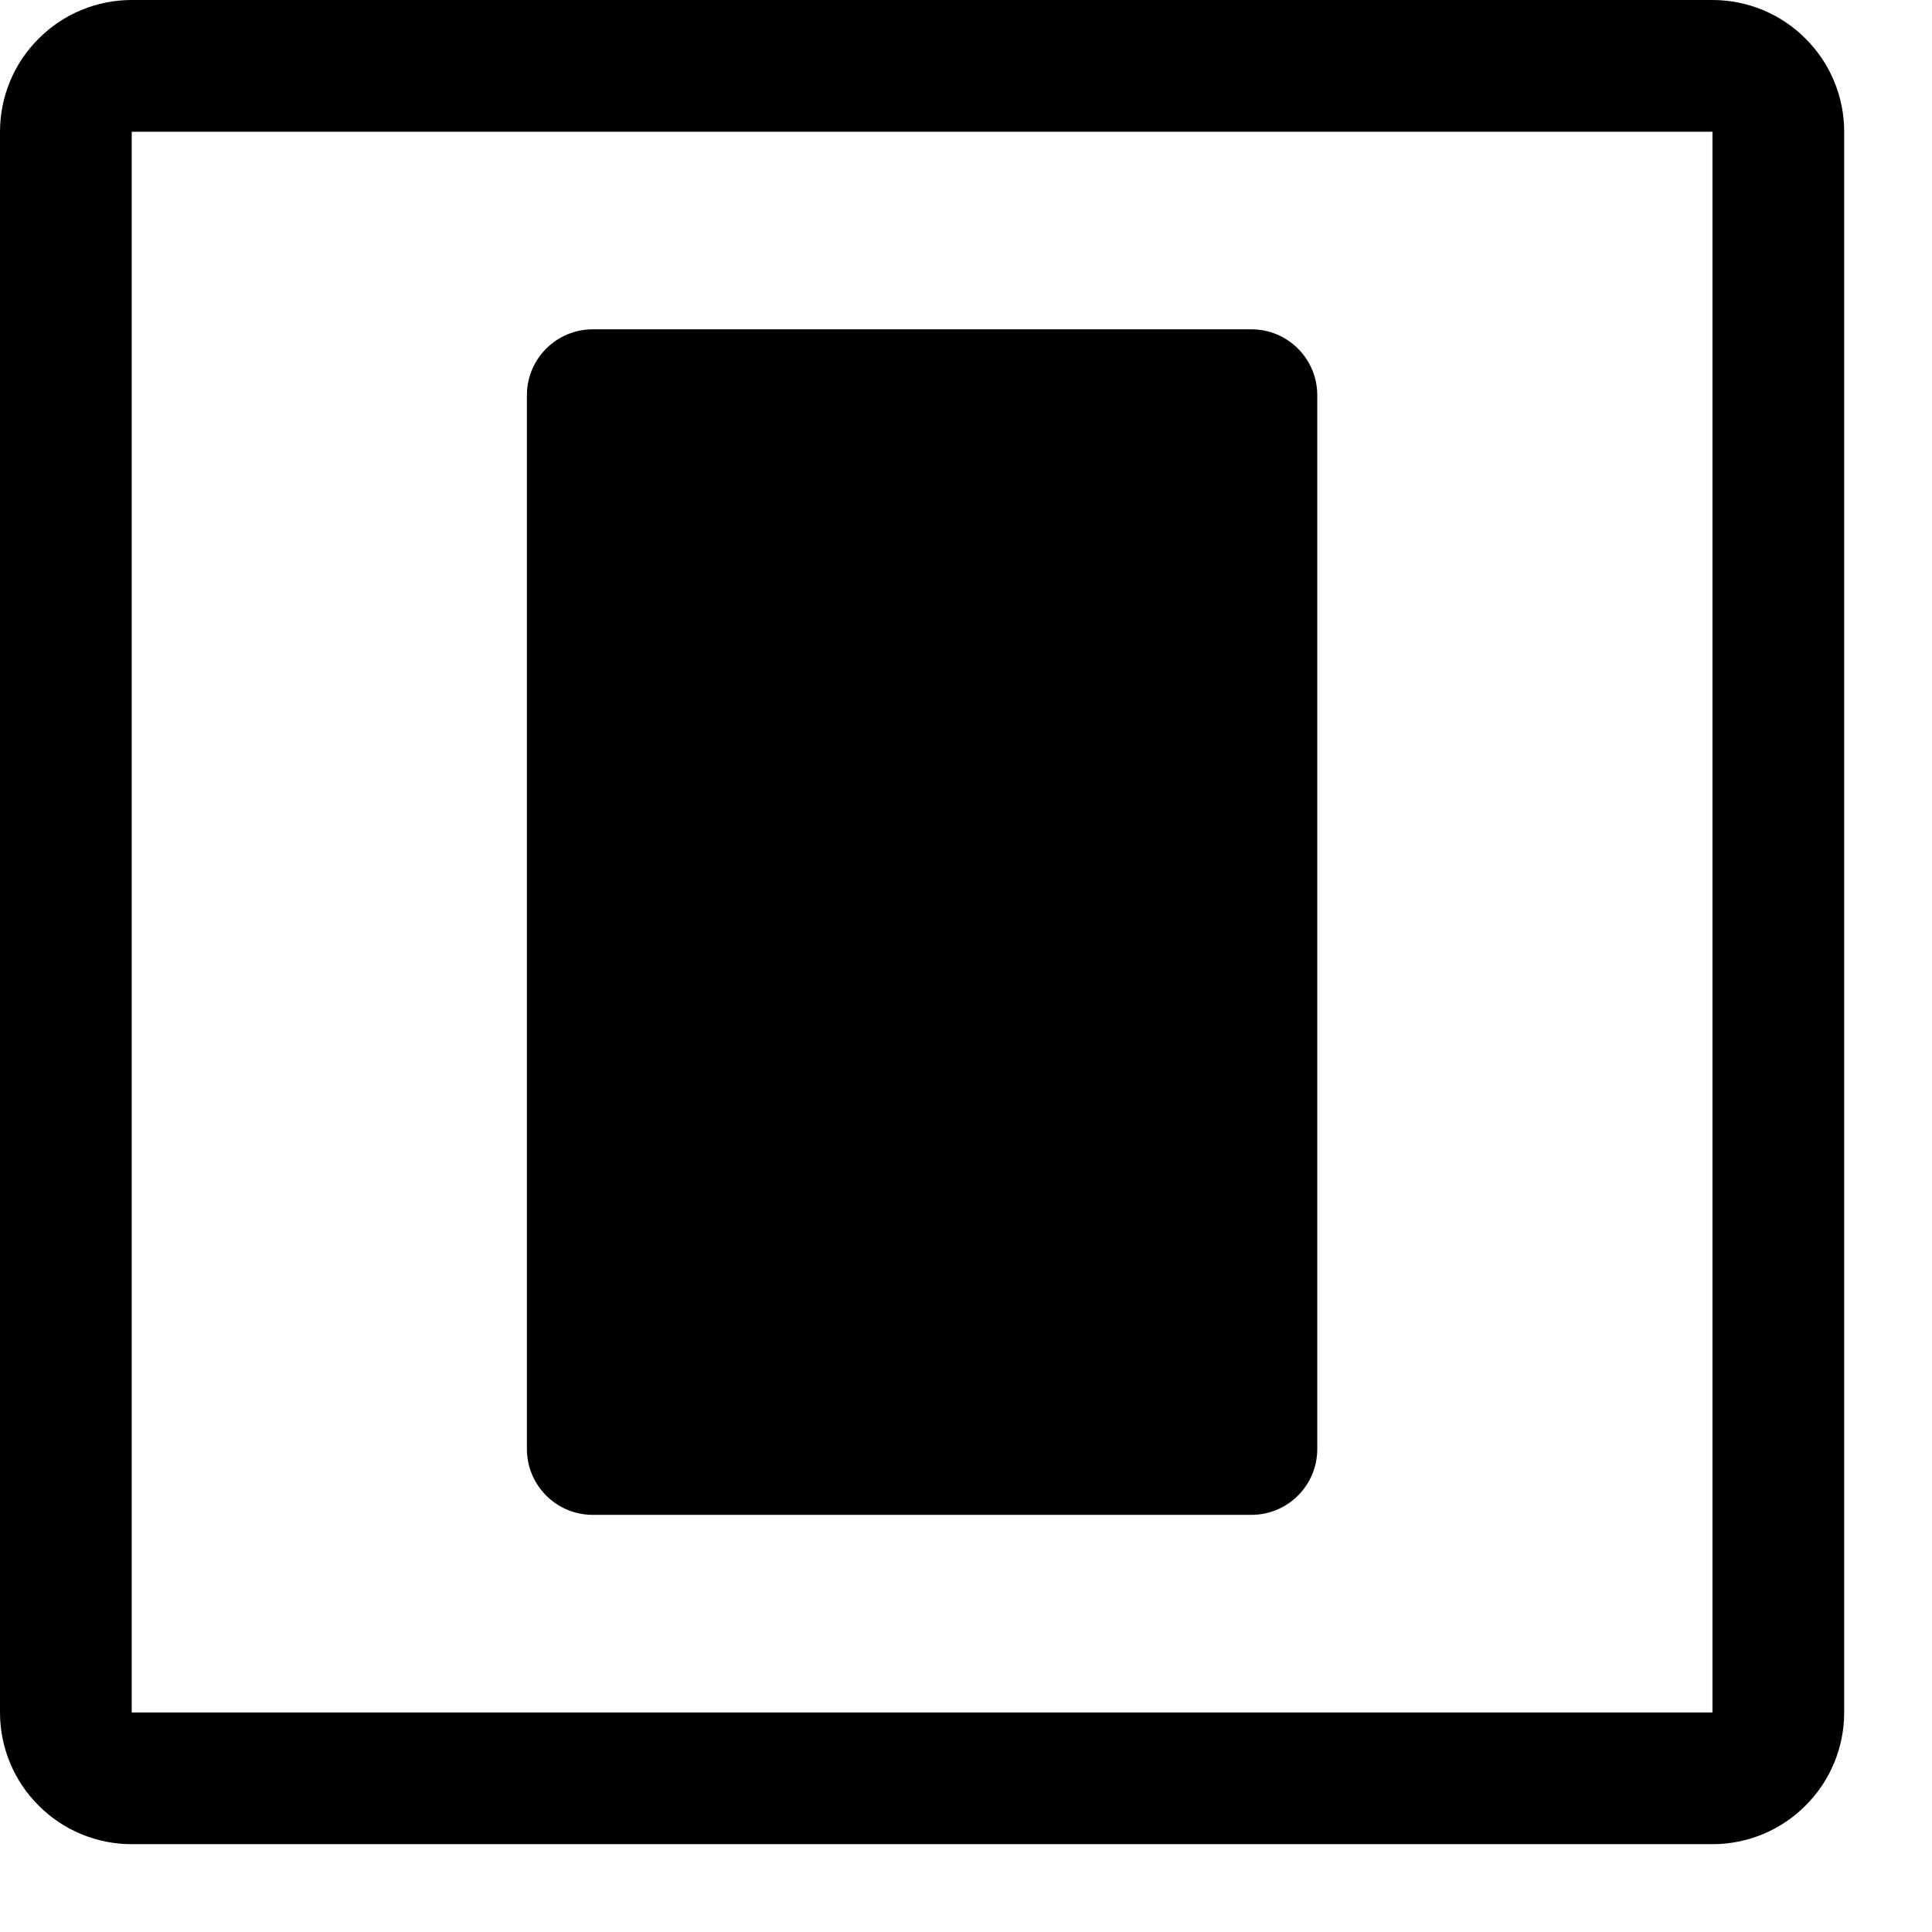
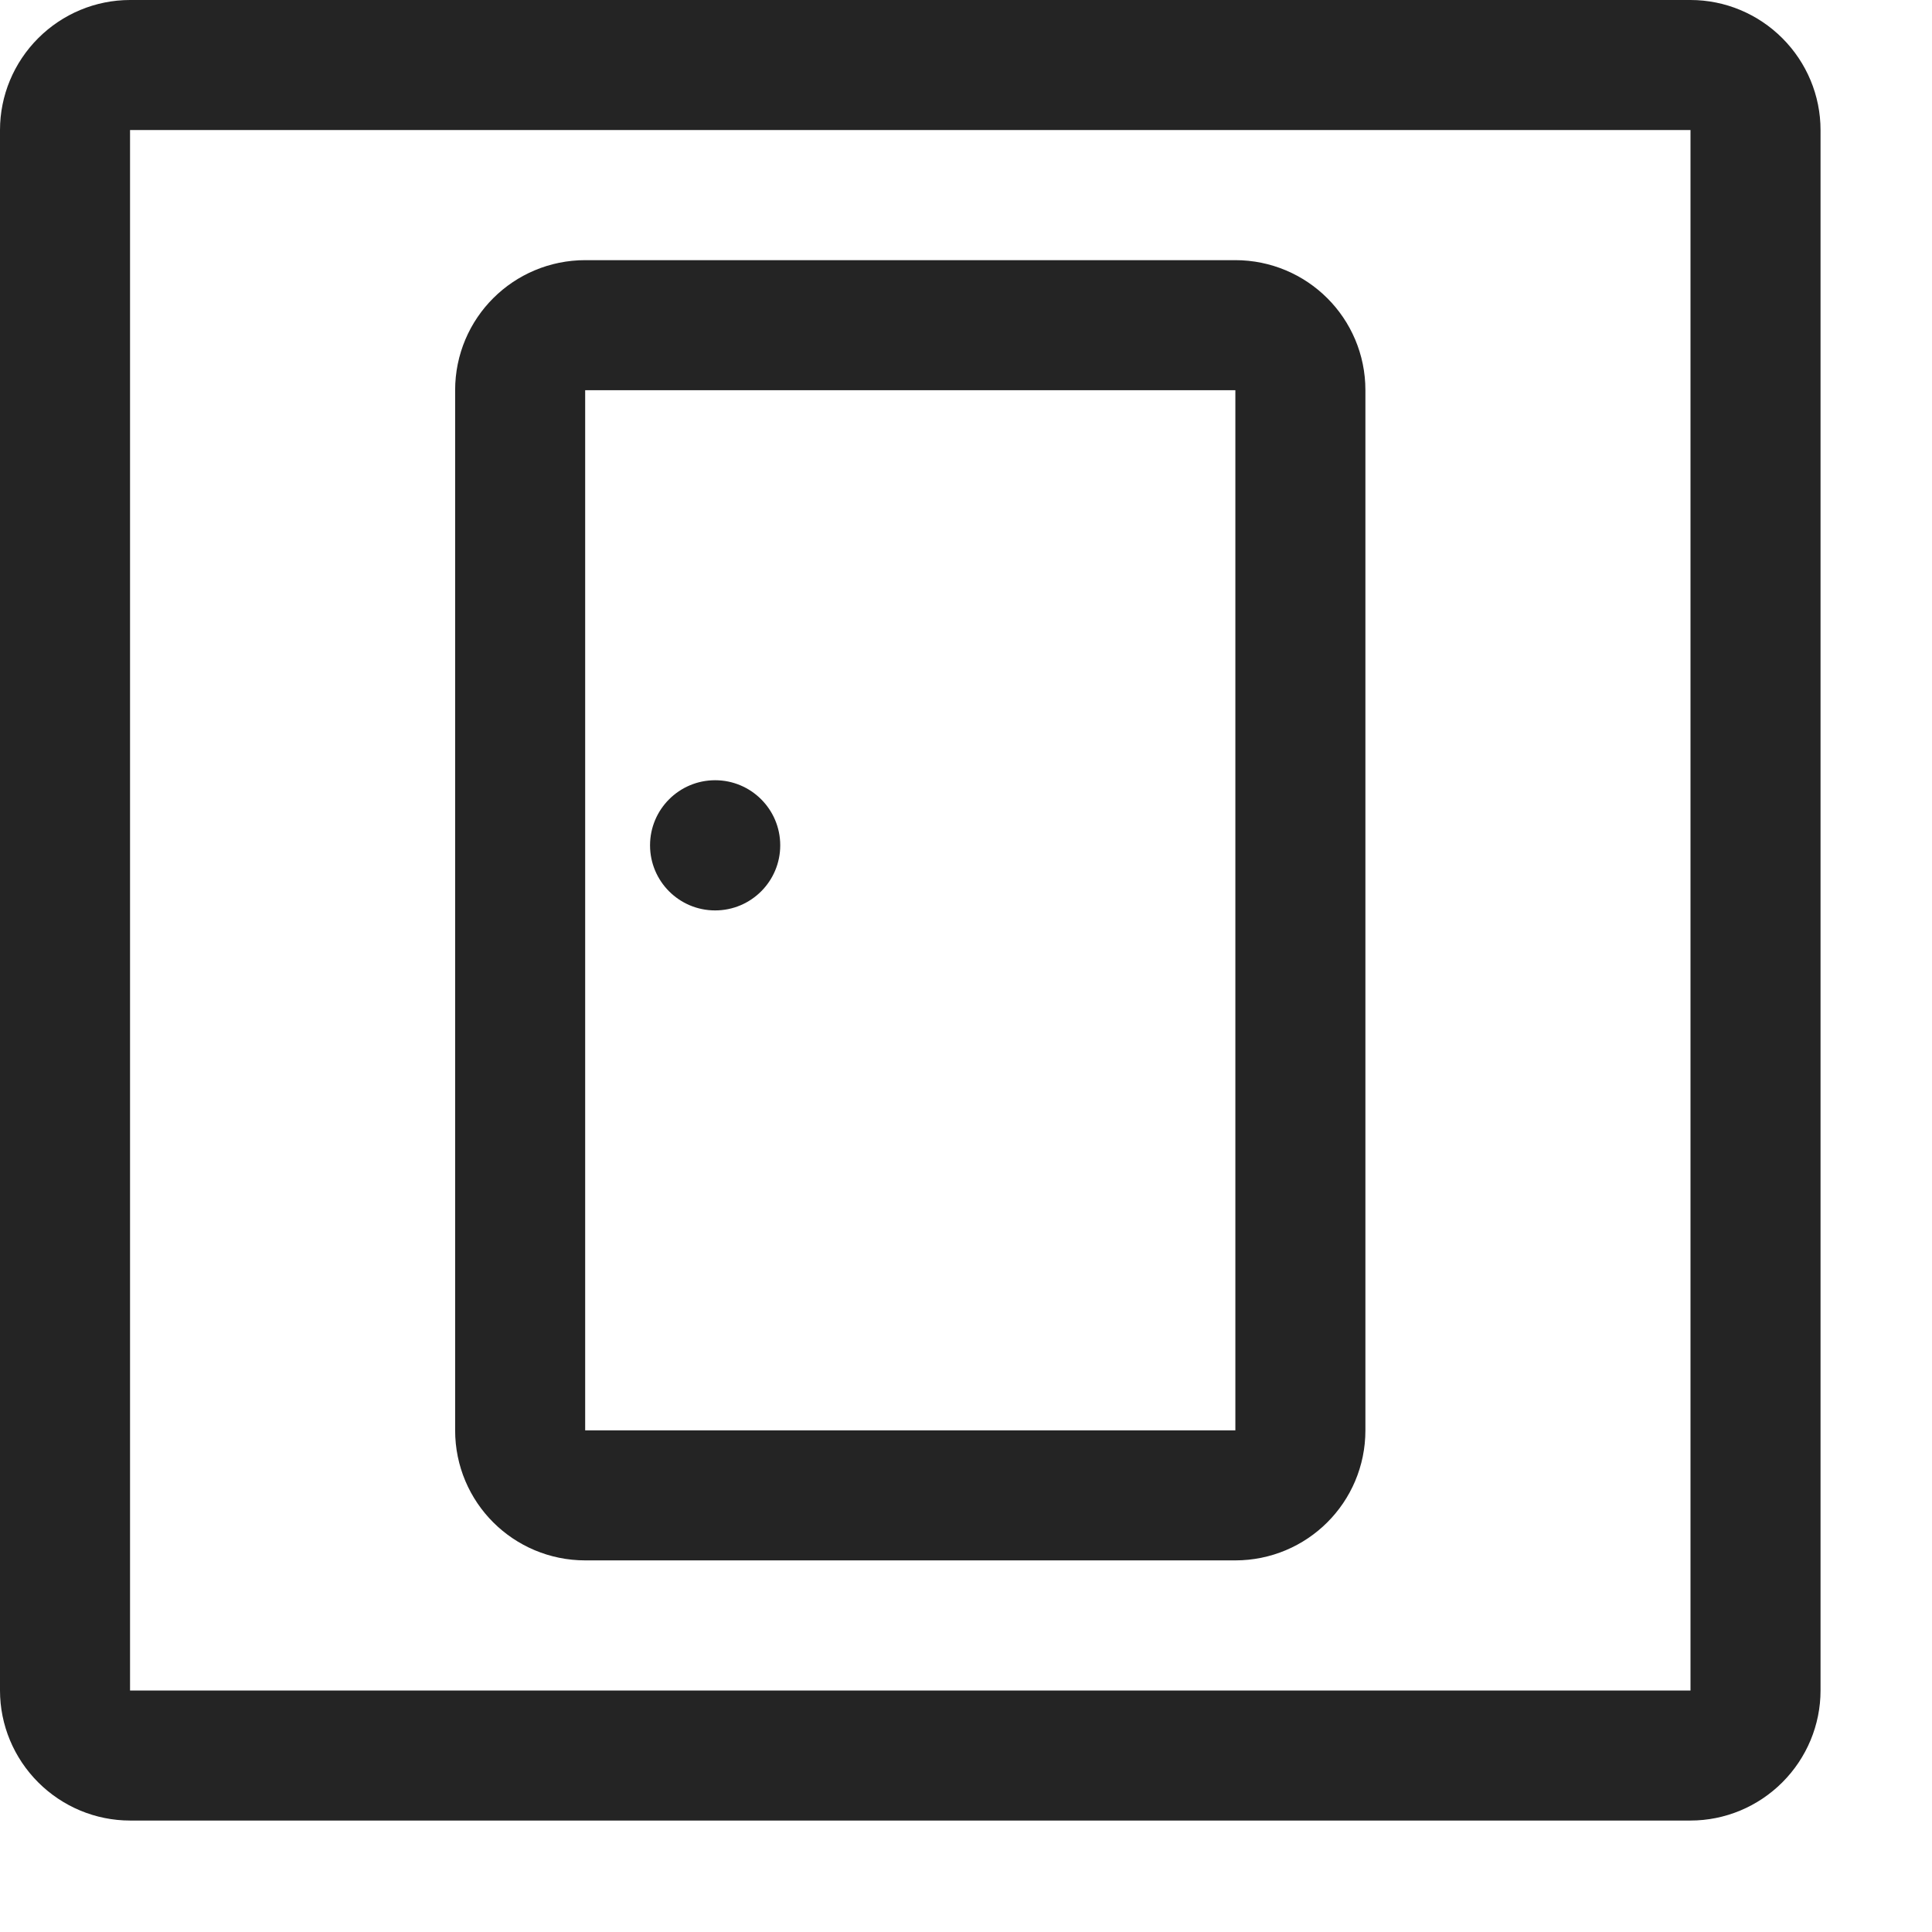
- <svg xmlns="http://www.w3.org/2000/svg" width="11" height="11" viewBox="0 0 11 11">
-   <path d="M9.75 0C9.949 0 10.14 0.079 10.28 0.22C10.421 0.36 10.5 0.551 10.5 0.75V9.75C10.5 9.949 10.421 10.14 10.28 10.28C10.14 10.421 9.949 10.5 9.75 10.5H0.75C0.551 10.5 0.36 10.421 0.22 10.28C0.079 10.14 0 9.949 0 9.75V0.75C0 0.551 0.079 0.36 0.22 0.22C0.36 0.079 0.551 0 0.75 0H9.75ZM0.75 9.75H9.75V0.75H0.75V9.75Z" />
-   <path d="M3.375 1.875H7.125C7.332 1.875 7.5 2.043 7.5 2.25V8.25C7.5 8.457 7.332 8.625 7.125 8.625H3.375C3.168 8.625 3 8.457 3 8.25V2.25C3 2.043 3.168 1.875 3.375 1.875Z" stroke-width="0.75" />
-   <circle cx="4.125" cy="4.875" r="0.375" />
+ <svg xmlns="http://www.w3.org/2000/svg" width="13" height="13" viewBox="0 0 13 13" fill="none">
+   <path d="M11.375 0C11.607 0 11.829 0.093 11.993 0.257C12.157 0.421 12.25 0.643 12.25 0.875V11.375C12.25 11.607 12.157 11.829 11.993 11.993C11.829 12.157 11.607 12.25 11.375 12.25H0.875C0.643 12.25 0.421 12.157 0.257 11.993C0.093 11.829 0 11.607 0 11.375V0.875C0 0.643 0.093 0.421 0.257 0.257C0.421 0.093 0.643 0 0.875 0H11.375ZM0.875 11.375H11.375V0.875H0.875V11.375Z" fill="#242424" />
+   <path d="M3.938 2.188H8.312C8.554 2.188 8.75 2.383 8.75 2.625V9.625C8.75 9.867 8.554 10.062 8.312 10.062H3.938C3.696 10.062 3.5 9.867 3.5 9.625V2.625C3.5 2.383 3.696 2.188 3.938 2.188Z" stroke="#242424" stroke-width="0.875" />
+   <circle cx="4.812" cy="5.688" r="0.438" fill="#242424" />
</svg>
